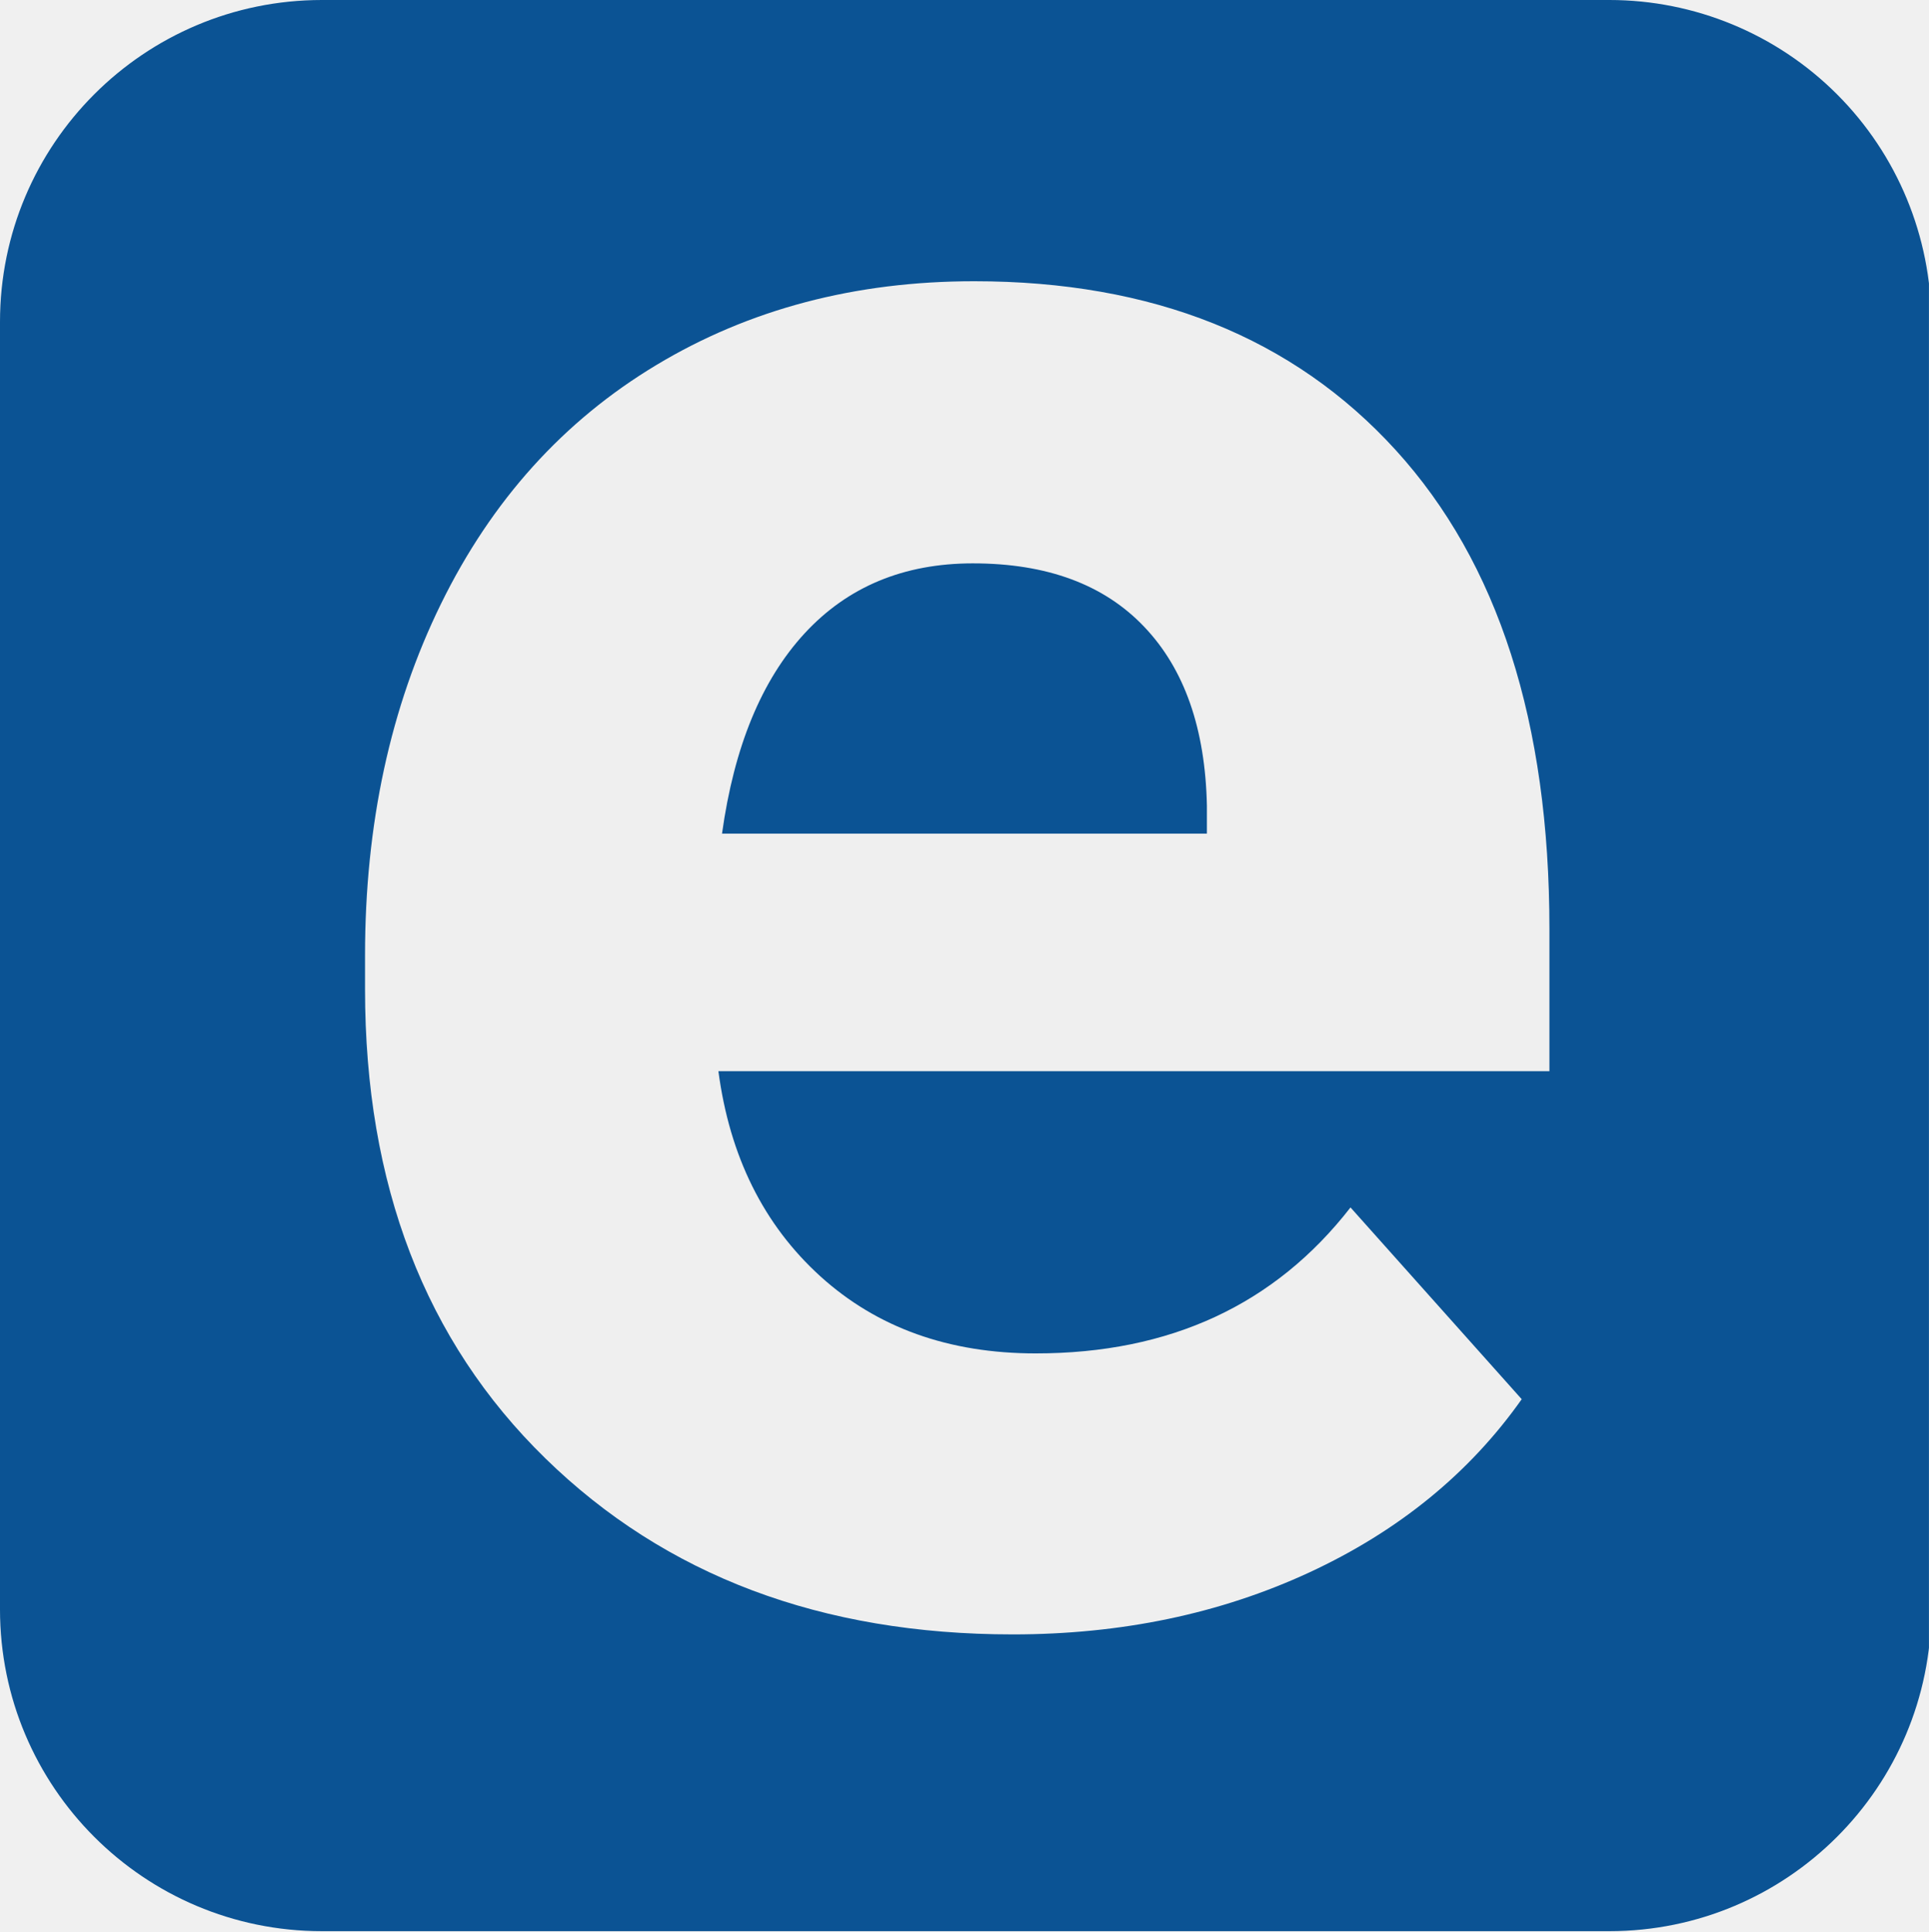
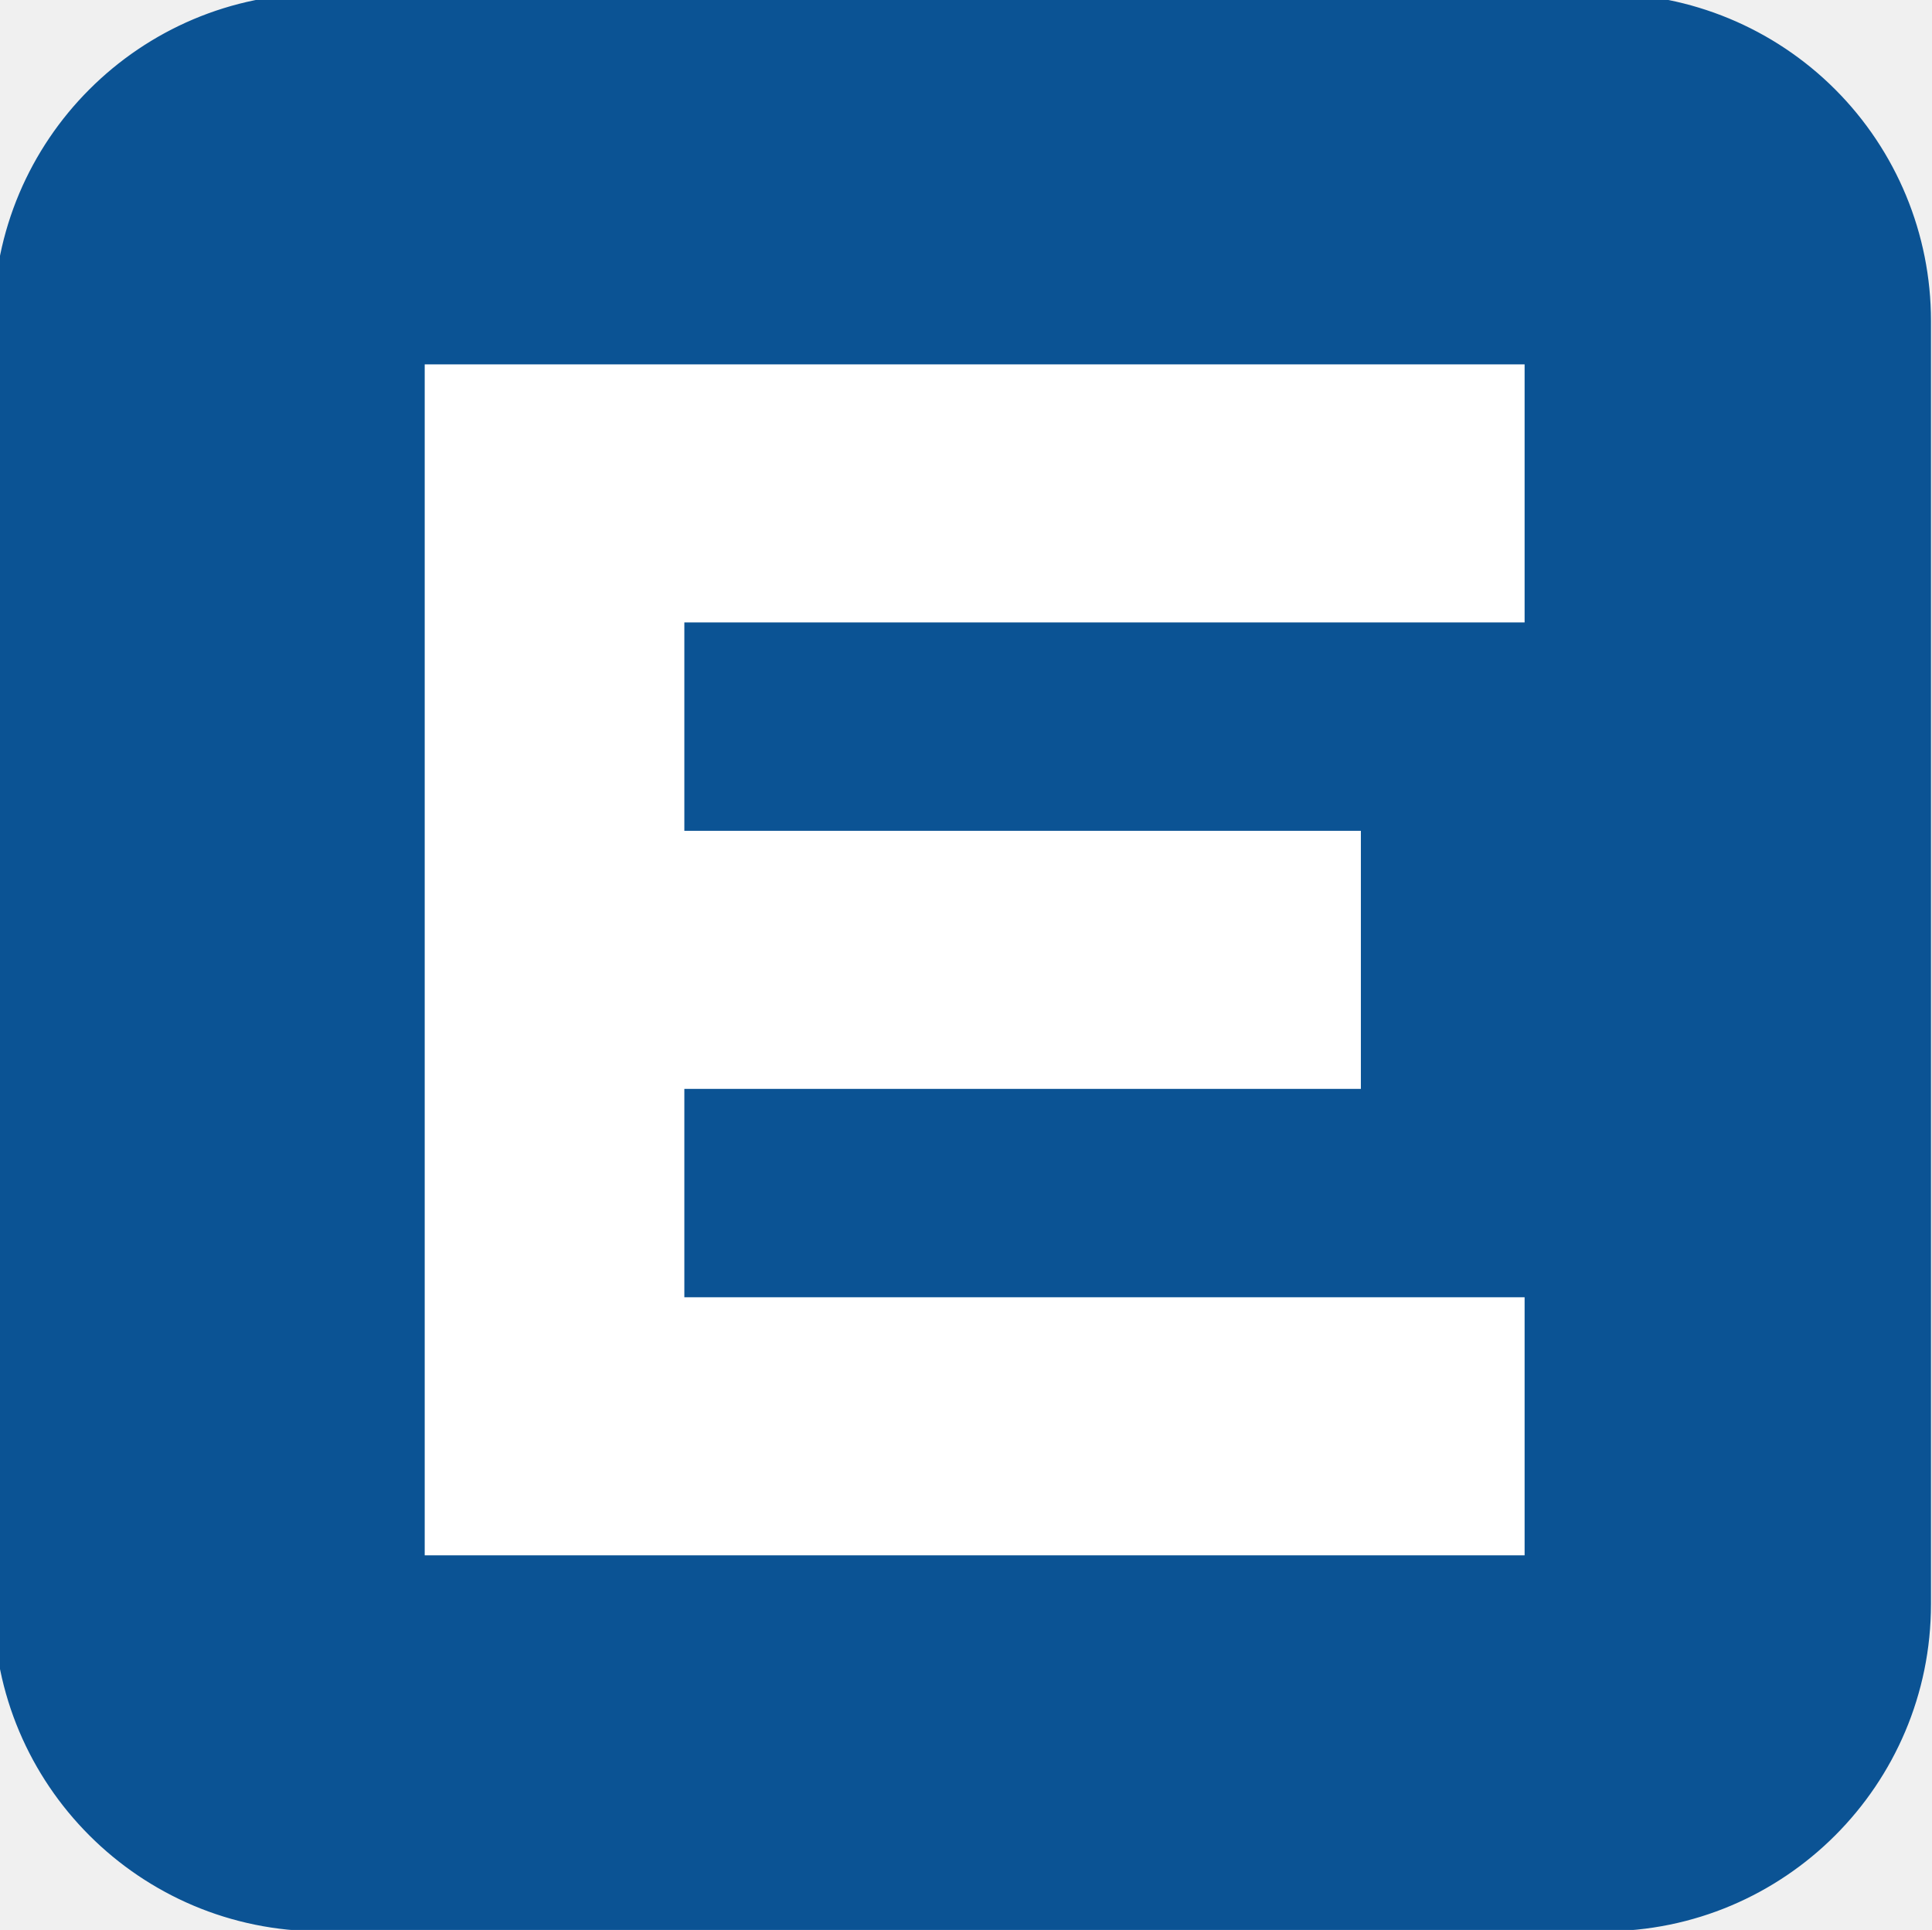
- <svg xmlns="http://www.w3.org/2000/svg" version="1.1" viewBox="0.0 0.0 291.525 291.882" fill="none" stroke="none" stroke-linecap="square" stroke-miterlimit="10">
+ <svg xmlns="http://www.w3.org/2000/svg" version="1.1" viewBox="0.0 0.0 149.525 149.341" fill="none" stroke="none" stroke-linecap="square" stroke-miterlimit="10">
  <clipPath id="p.0">
-     <path d="m0 0l291.525 0l0 291.882l-291.525 0l0 -291.882z" clip-rule="nonzero" />
+     <path d="m0 0l149.525 0l0 149.341l-149.525 0l0 -149.341z" clip-rule="nonzero" />
  </clipPath>
  <g clip-path="url(#p.0)">
-     <path fill="#000000" fill-opacity="0.0" d="m0 0l291.525 0l0 291.882l-291.525 0z" fill-rule="evenodd" />
-     <path fill="#0b5394" d="m0 48.647l0 0c0 -26.867 21.78 -48.647 48.647 -48.647l194.581 0l0 0c12.902 0 25.275 5.125 34.398 14.248c9.123 9.123 14.248 21.496 14.248 34.398l0 194.581c0 26.867 -21.78 48.647 -48.647 48.647l-194.581 0c-26.867 0 -48.647 -21.78 -48.647 -48.647z" fill-rule="evenodd" />
-     <path fill="#000000" fill-opacity="0.0" d="m33.042 -124.021l202.929 0l0 471.874l-202.929 0z" fill-rule="evenodd" />
-     <path fill="#efefef" d="m153.058 247.02q-43.391 0 -70.641 -26.609q-27.25 -26.609 -27.25 -70.906l0 -5.109q0 -29.719 11.484 -53.141q11.484 -23.422 32.531 -36.078q21.062 -12.672 48.047 -12.672q40.469 0 63.703 25.516q23.234 25.516 23.234 72.359l0 21.516l-125.594 0q2.562 19.328 15.406 31.0q12.859 11.656 32.547 11.656q30.438 0 47.578 -22.062l25.875 28.984q-11.844 16.781 -32.078 26.172q-20.234 9.375 -44.844 9.375zm-6.016 -161.875q-15.672 0 -25.438 10.578q-9.75 10.578 -12.484 30.266l73.281 0l0 -4.203q-0.359 -17.5 -9.484 -27.062q-9.109 -9.578 -25.875 -9.578z" fill-rule="nonzero" />
+     <path fill="#000000" fill-opacity="0.0" d="m0 0l149.525 0l0 149.341l-149.525 0z" fill-rule="evenodd" />
+     <path fill="#0b5394" d="m0 24.825l0 0c0 -13.71 11.114 -24.825 24.825 -24.825l99.296 0l0 0c6.584 0 12.898 2.615 17.554 7.271c4.656 4.656 7.271 10.97 7.271 17.554l0 99.296c0 13.71 -11.114 24.825 -24.825 24.825l-99.296 0c-13.71 0 -24.825 -11.114 -24.825 -24.825z" fill-rule="evenodd" />
+     <path stroke="#0b5394" stroke-width="1.0" stroke-linejoin="round" stroke-linecap="butt" d="m0 24.825l0 0c0 -13.71 11.114 -24.825 24.825 -24.825l99.296 0l0 0c6.584 0 12.898 2.615 17.554 7.271c4.656 4.656 7.271 10.97 7.271 17.554l0 99.296c0 13.71 -11.114 24.825 -24.825 24.825l-99.296 0c-13.71 0 -24.825 -11.114 -24.825 -24.825z" fill-rule="evenodd" />
+     <path fill="#ffffff" d="m32.87 120.352l0 -92.156l85.125 0l0 19.969l-65.031 0l0 16.125l52.359 0l0 19.969l-52.359 0l0 16.125l65.031 0l0 19.969l-85.125 0z" fill-rule="nonzero" />
  </g>
</svg>
